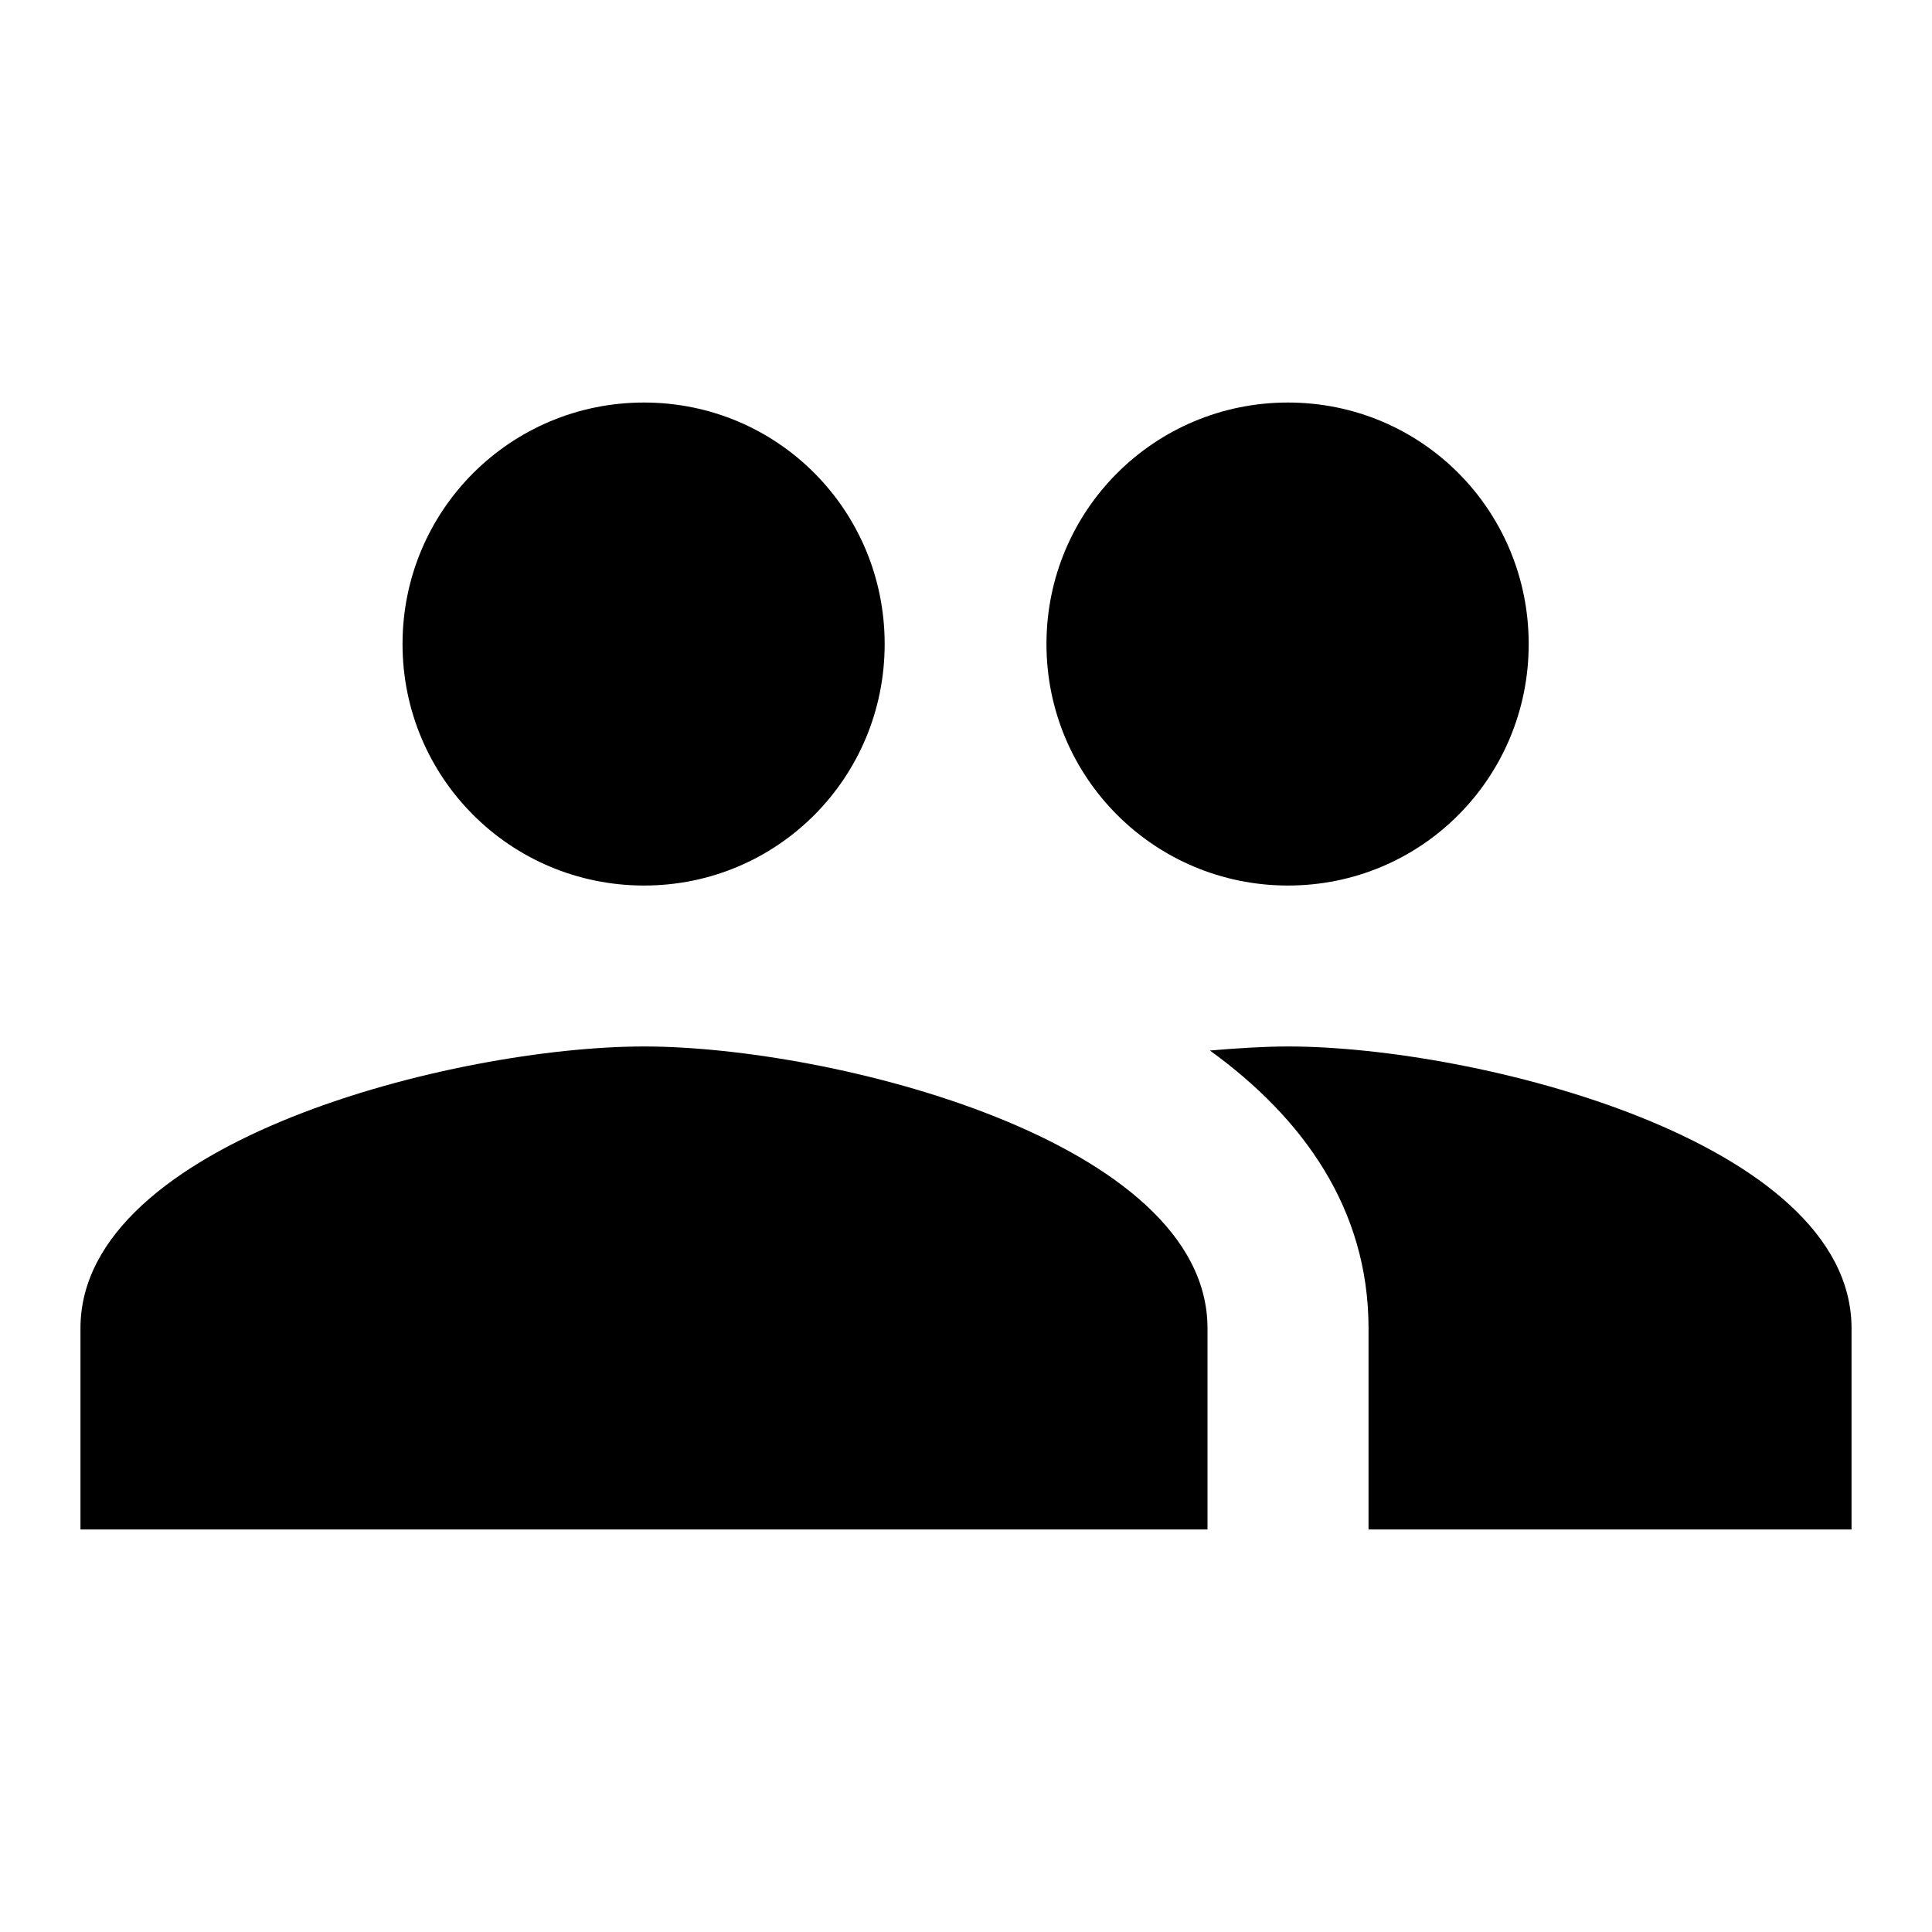
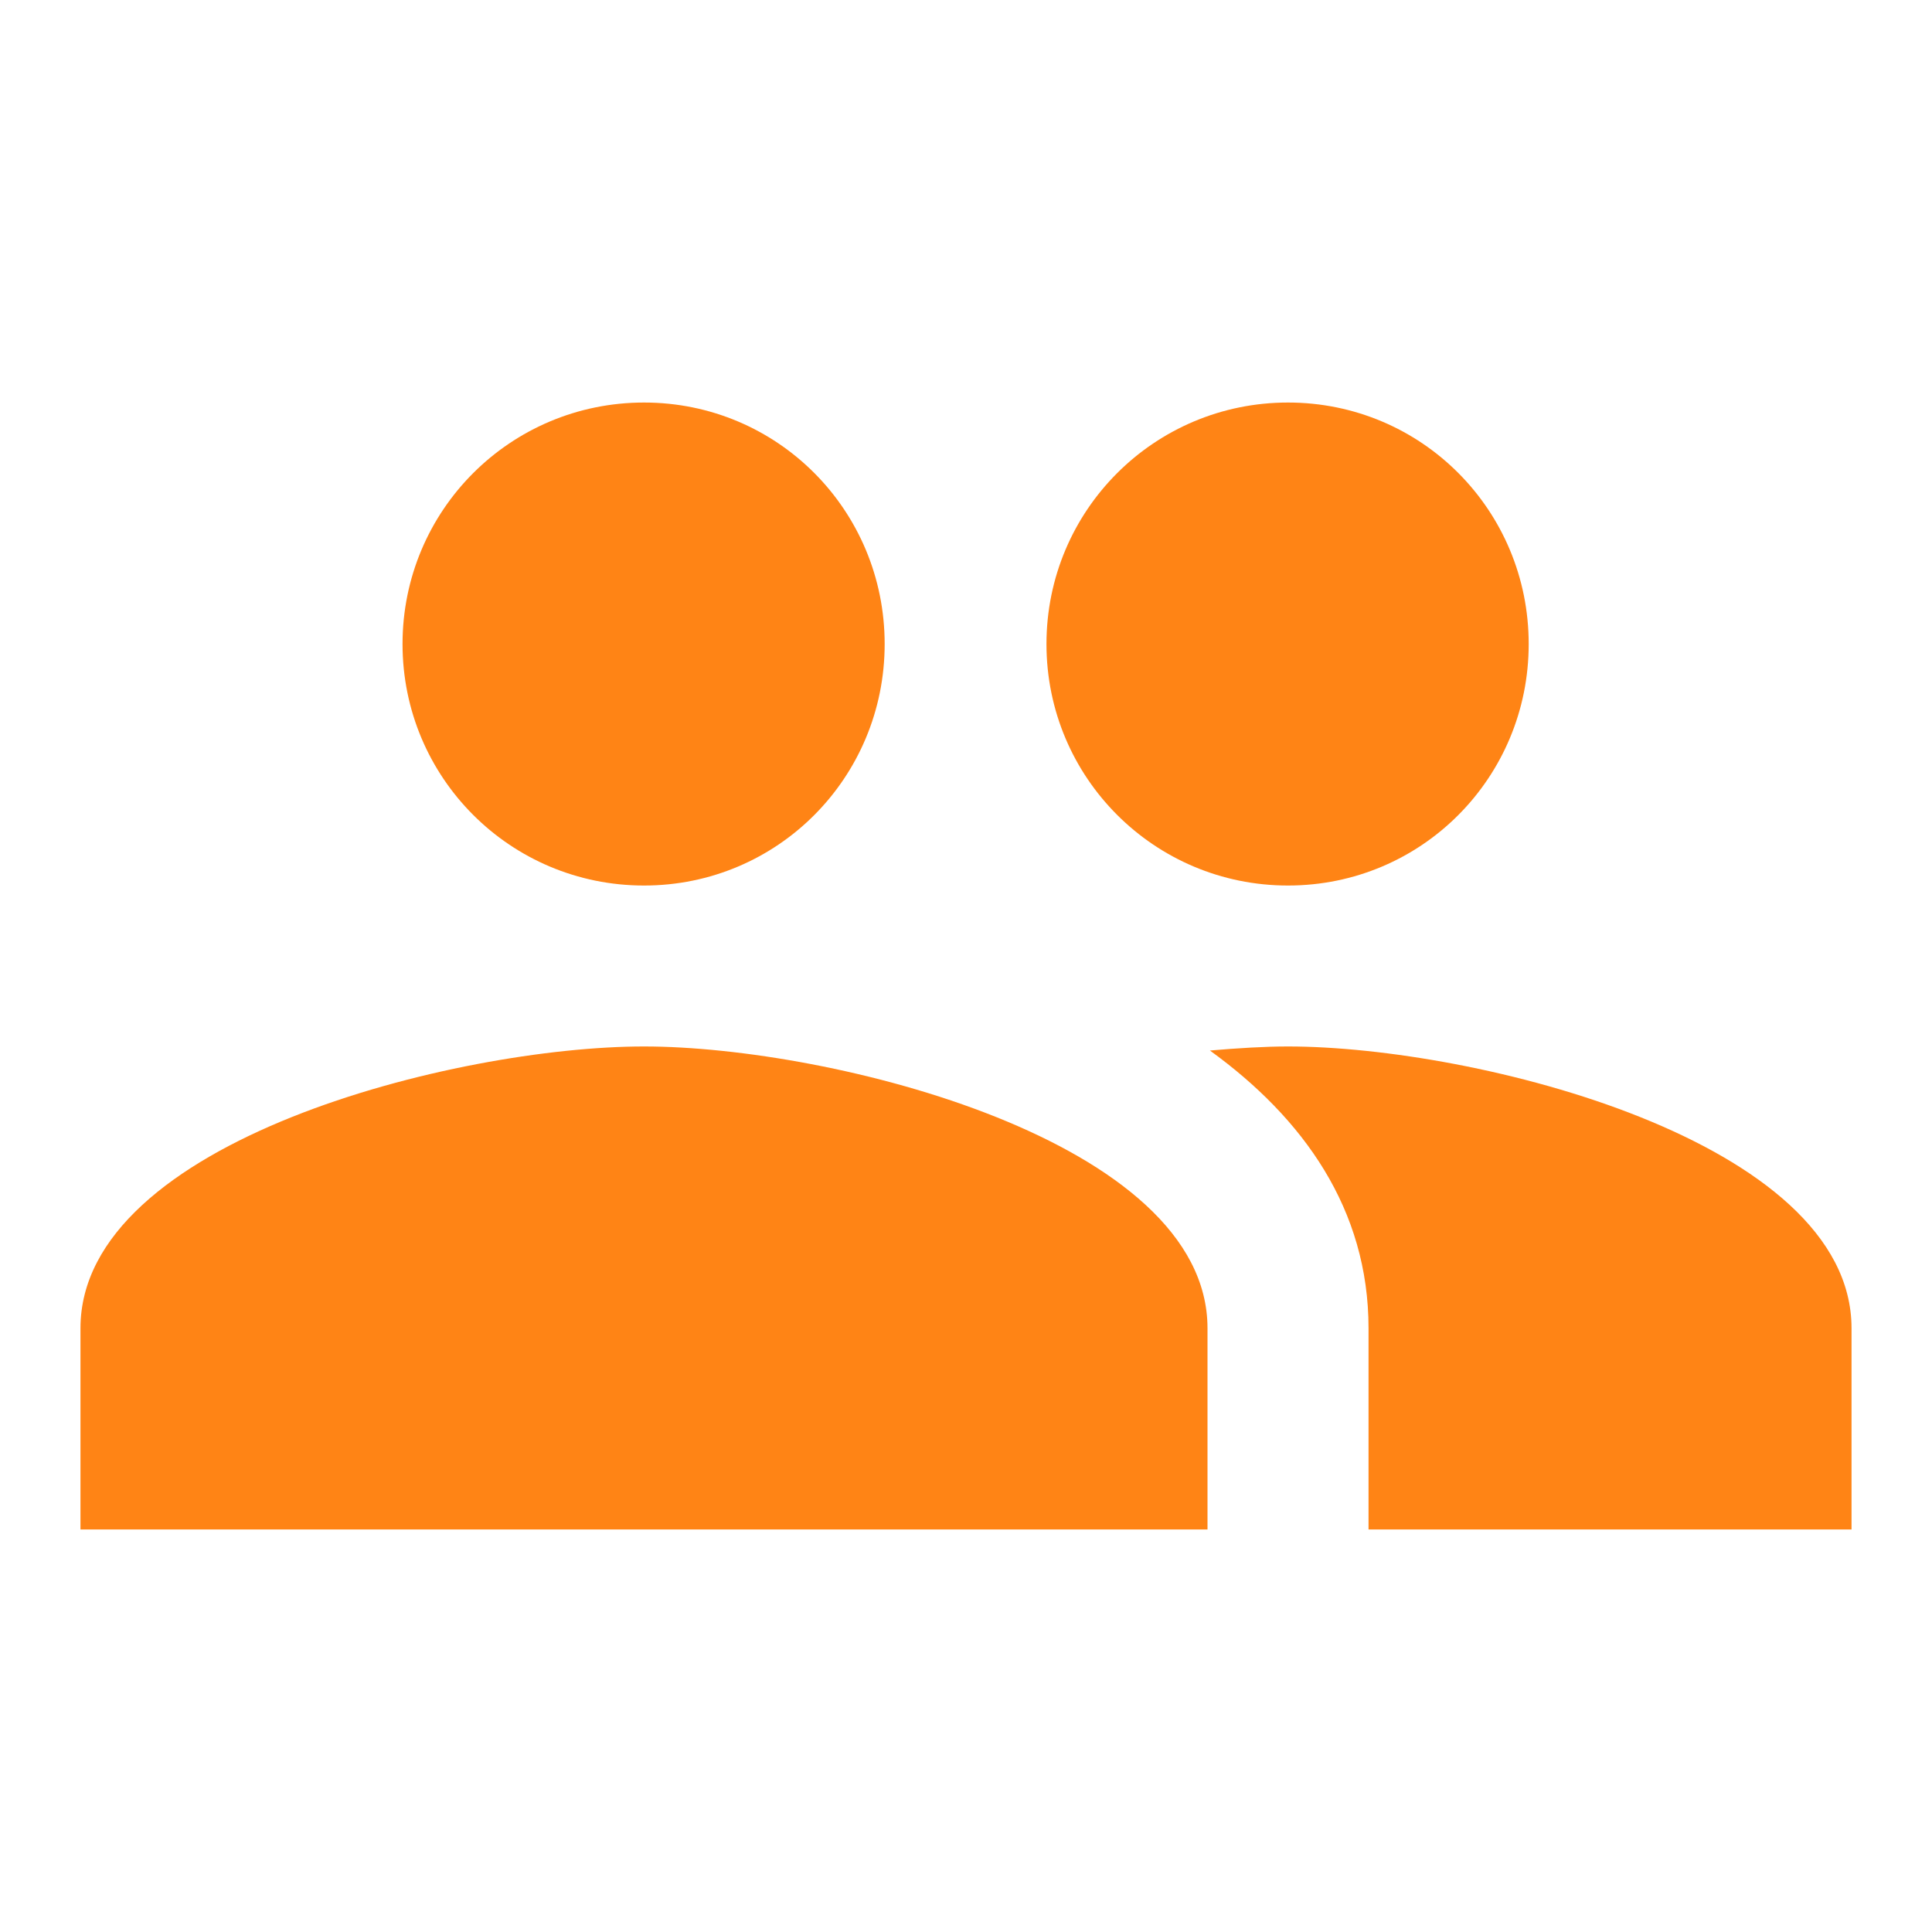
- <svg xmlns="http://www.w3.org/2000/svg" width="20" height="20" viewBox="0 0 20 20">
+ <svg xmlns="http://www.w3.org/2000/svg" width="20" height="20" viewBox="0 0 20 20" fill="#FF8415">
  <path d="M13.333 9.167c1.384 0 2.492-1.117 2.492-2.5 0-1.384-1.108-2.5-2.492-2.5-1.383 0-2.5 1.116-2.5 2.5 0 1.383 1.117 2.5 2.5 2.5zm-6.666 0c1.383 0 2.491-1.117 2.491-2.5 0-1.384-1.108-2.5-2.491-2.5-1.384 0-2.5 1.116-2.5 2.5 0 1.383 1.116 2.5 2.5 2.5zm0 1.666c-1.942 0-5.834.975-5.834 2.917v2.083H12.5V13.75c0-1.942-3.892-2.917-5.833-2.917zm6.666 0c-.241 0-.516.017-.808.042.967.7 1.642 1.642 1.642 2.875v2.083h5V13.75c0-1.942-3.892-2.917-5.834-2.917z" />
</svg>
